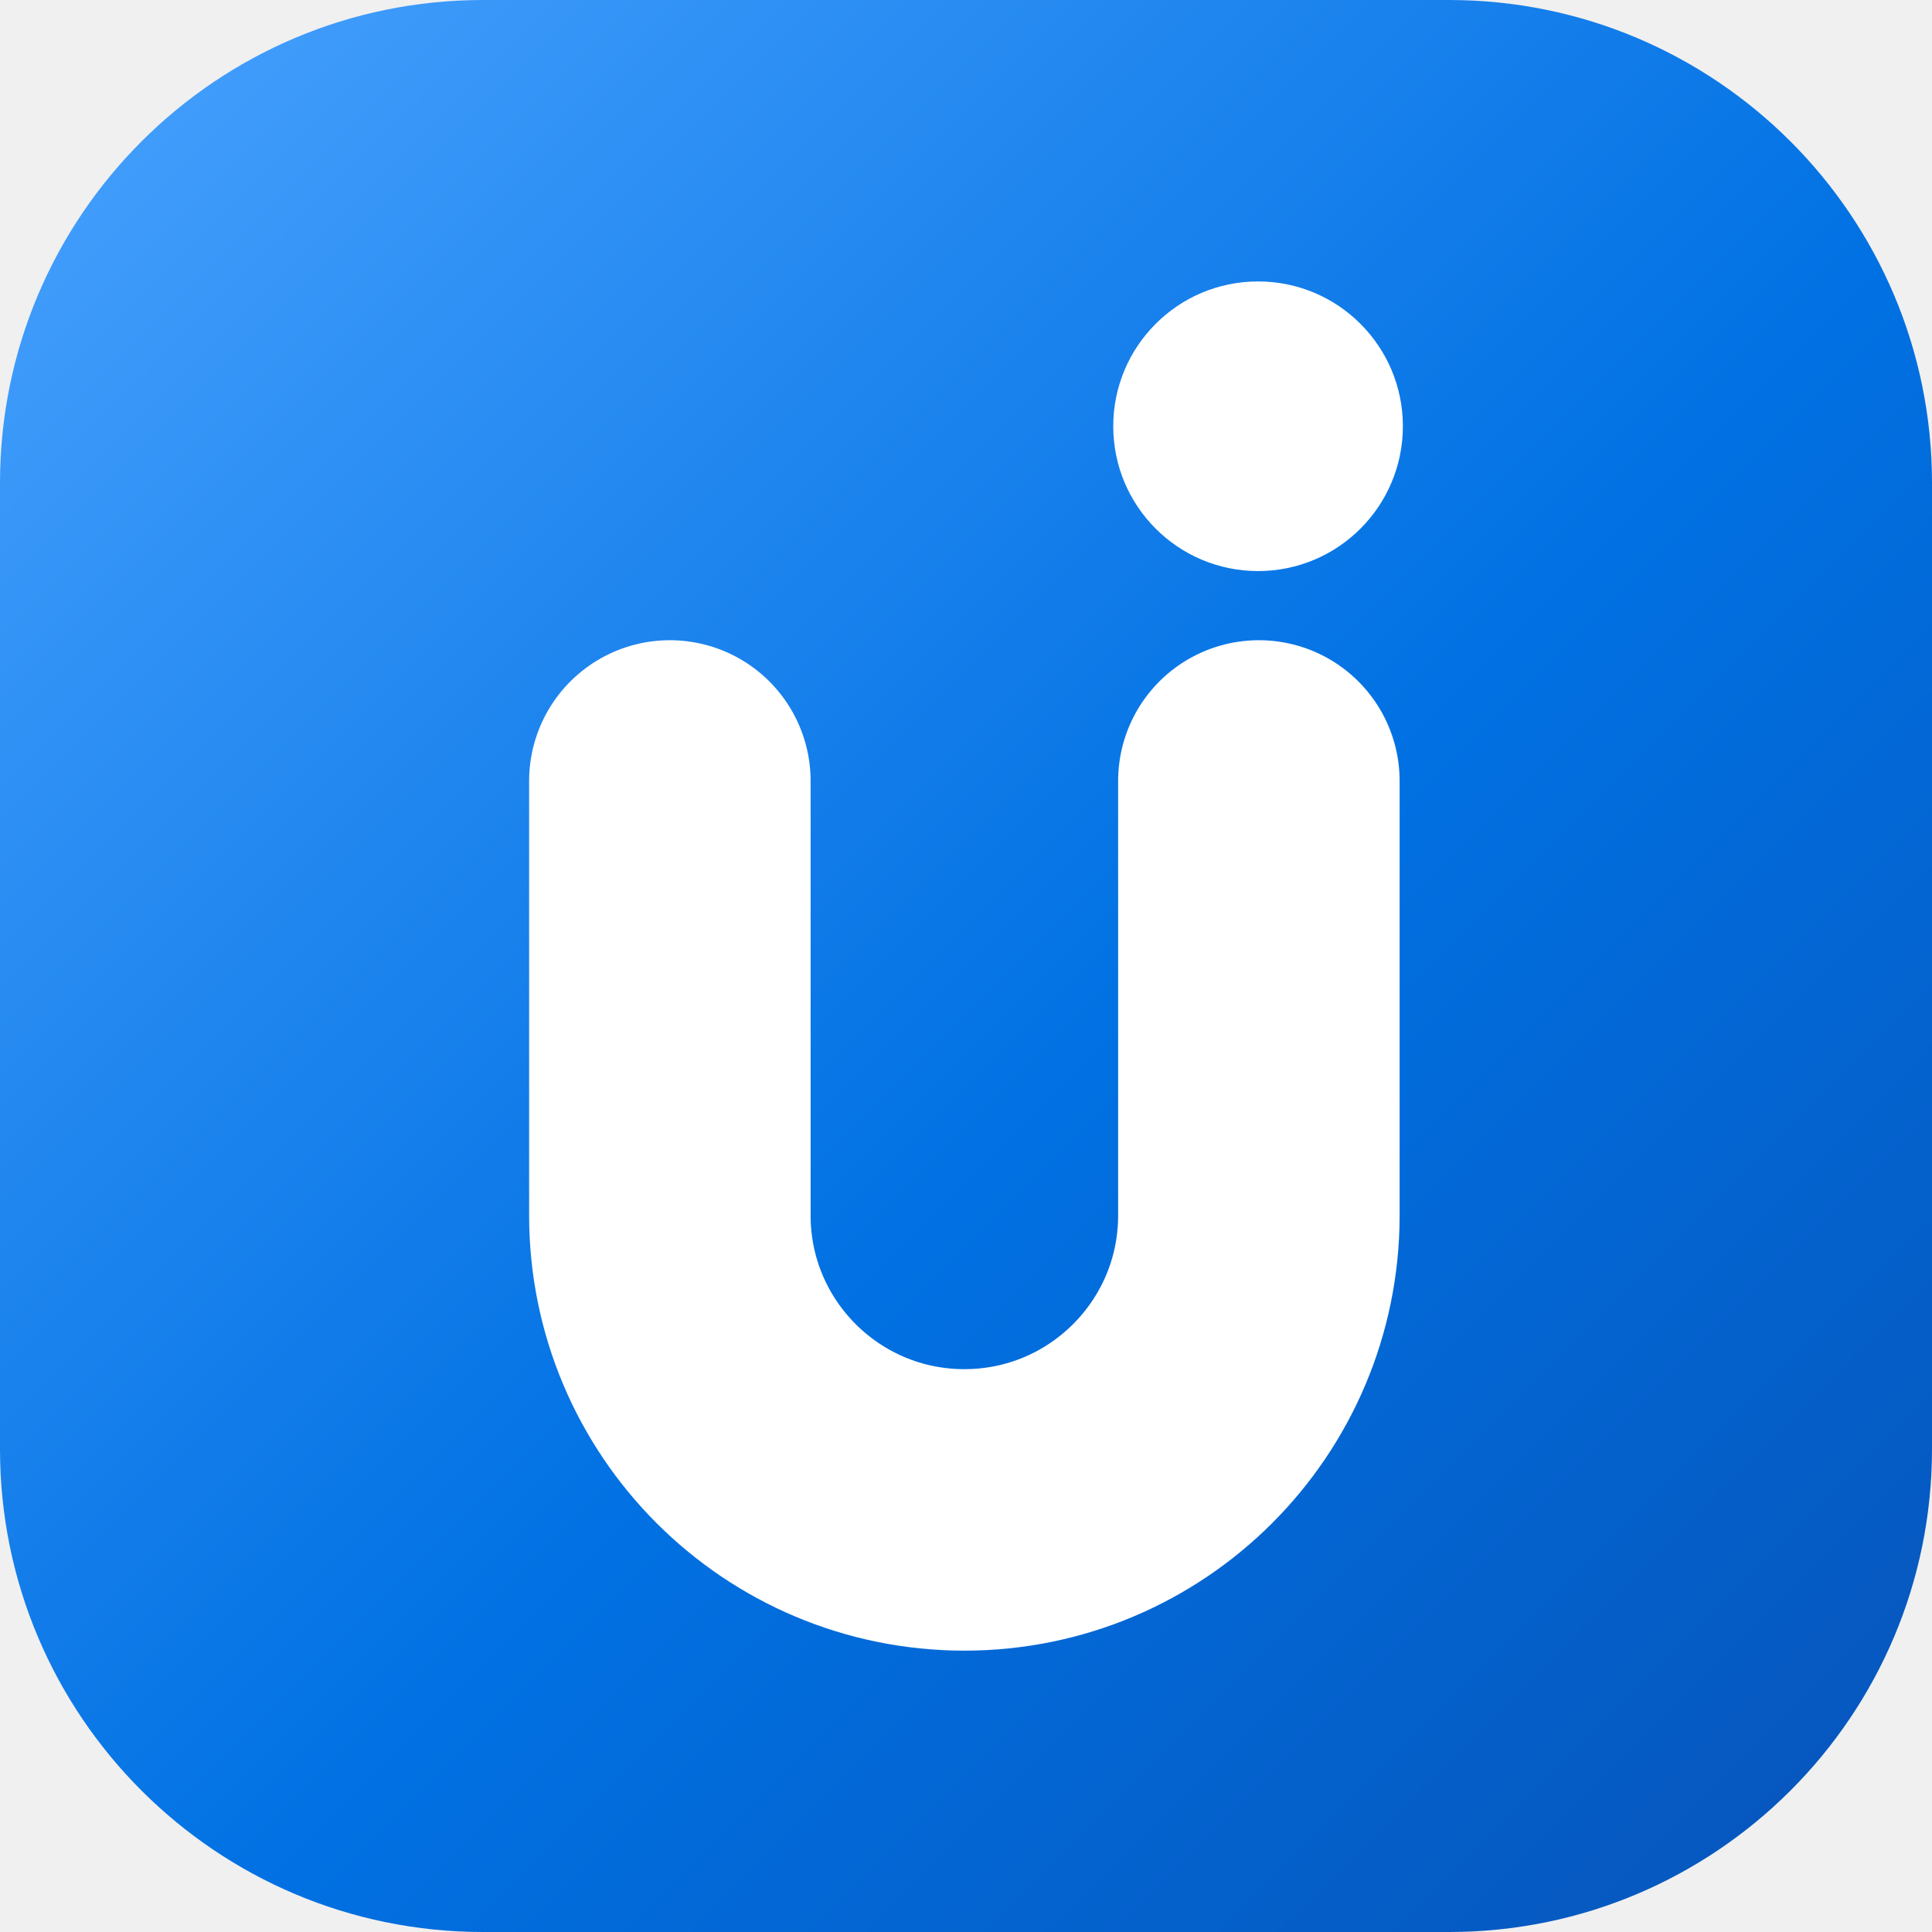
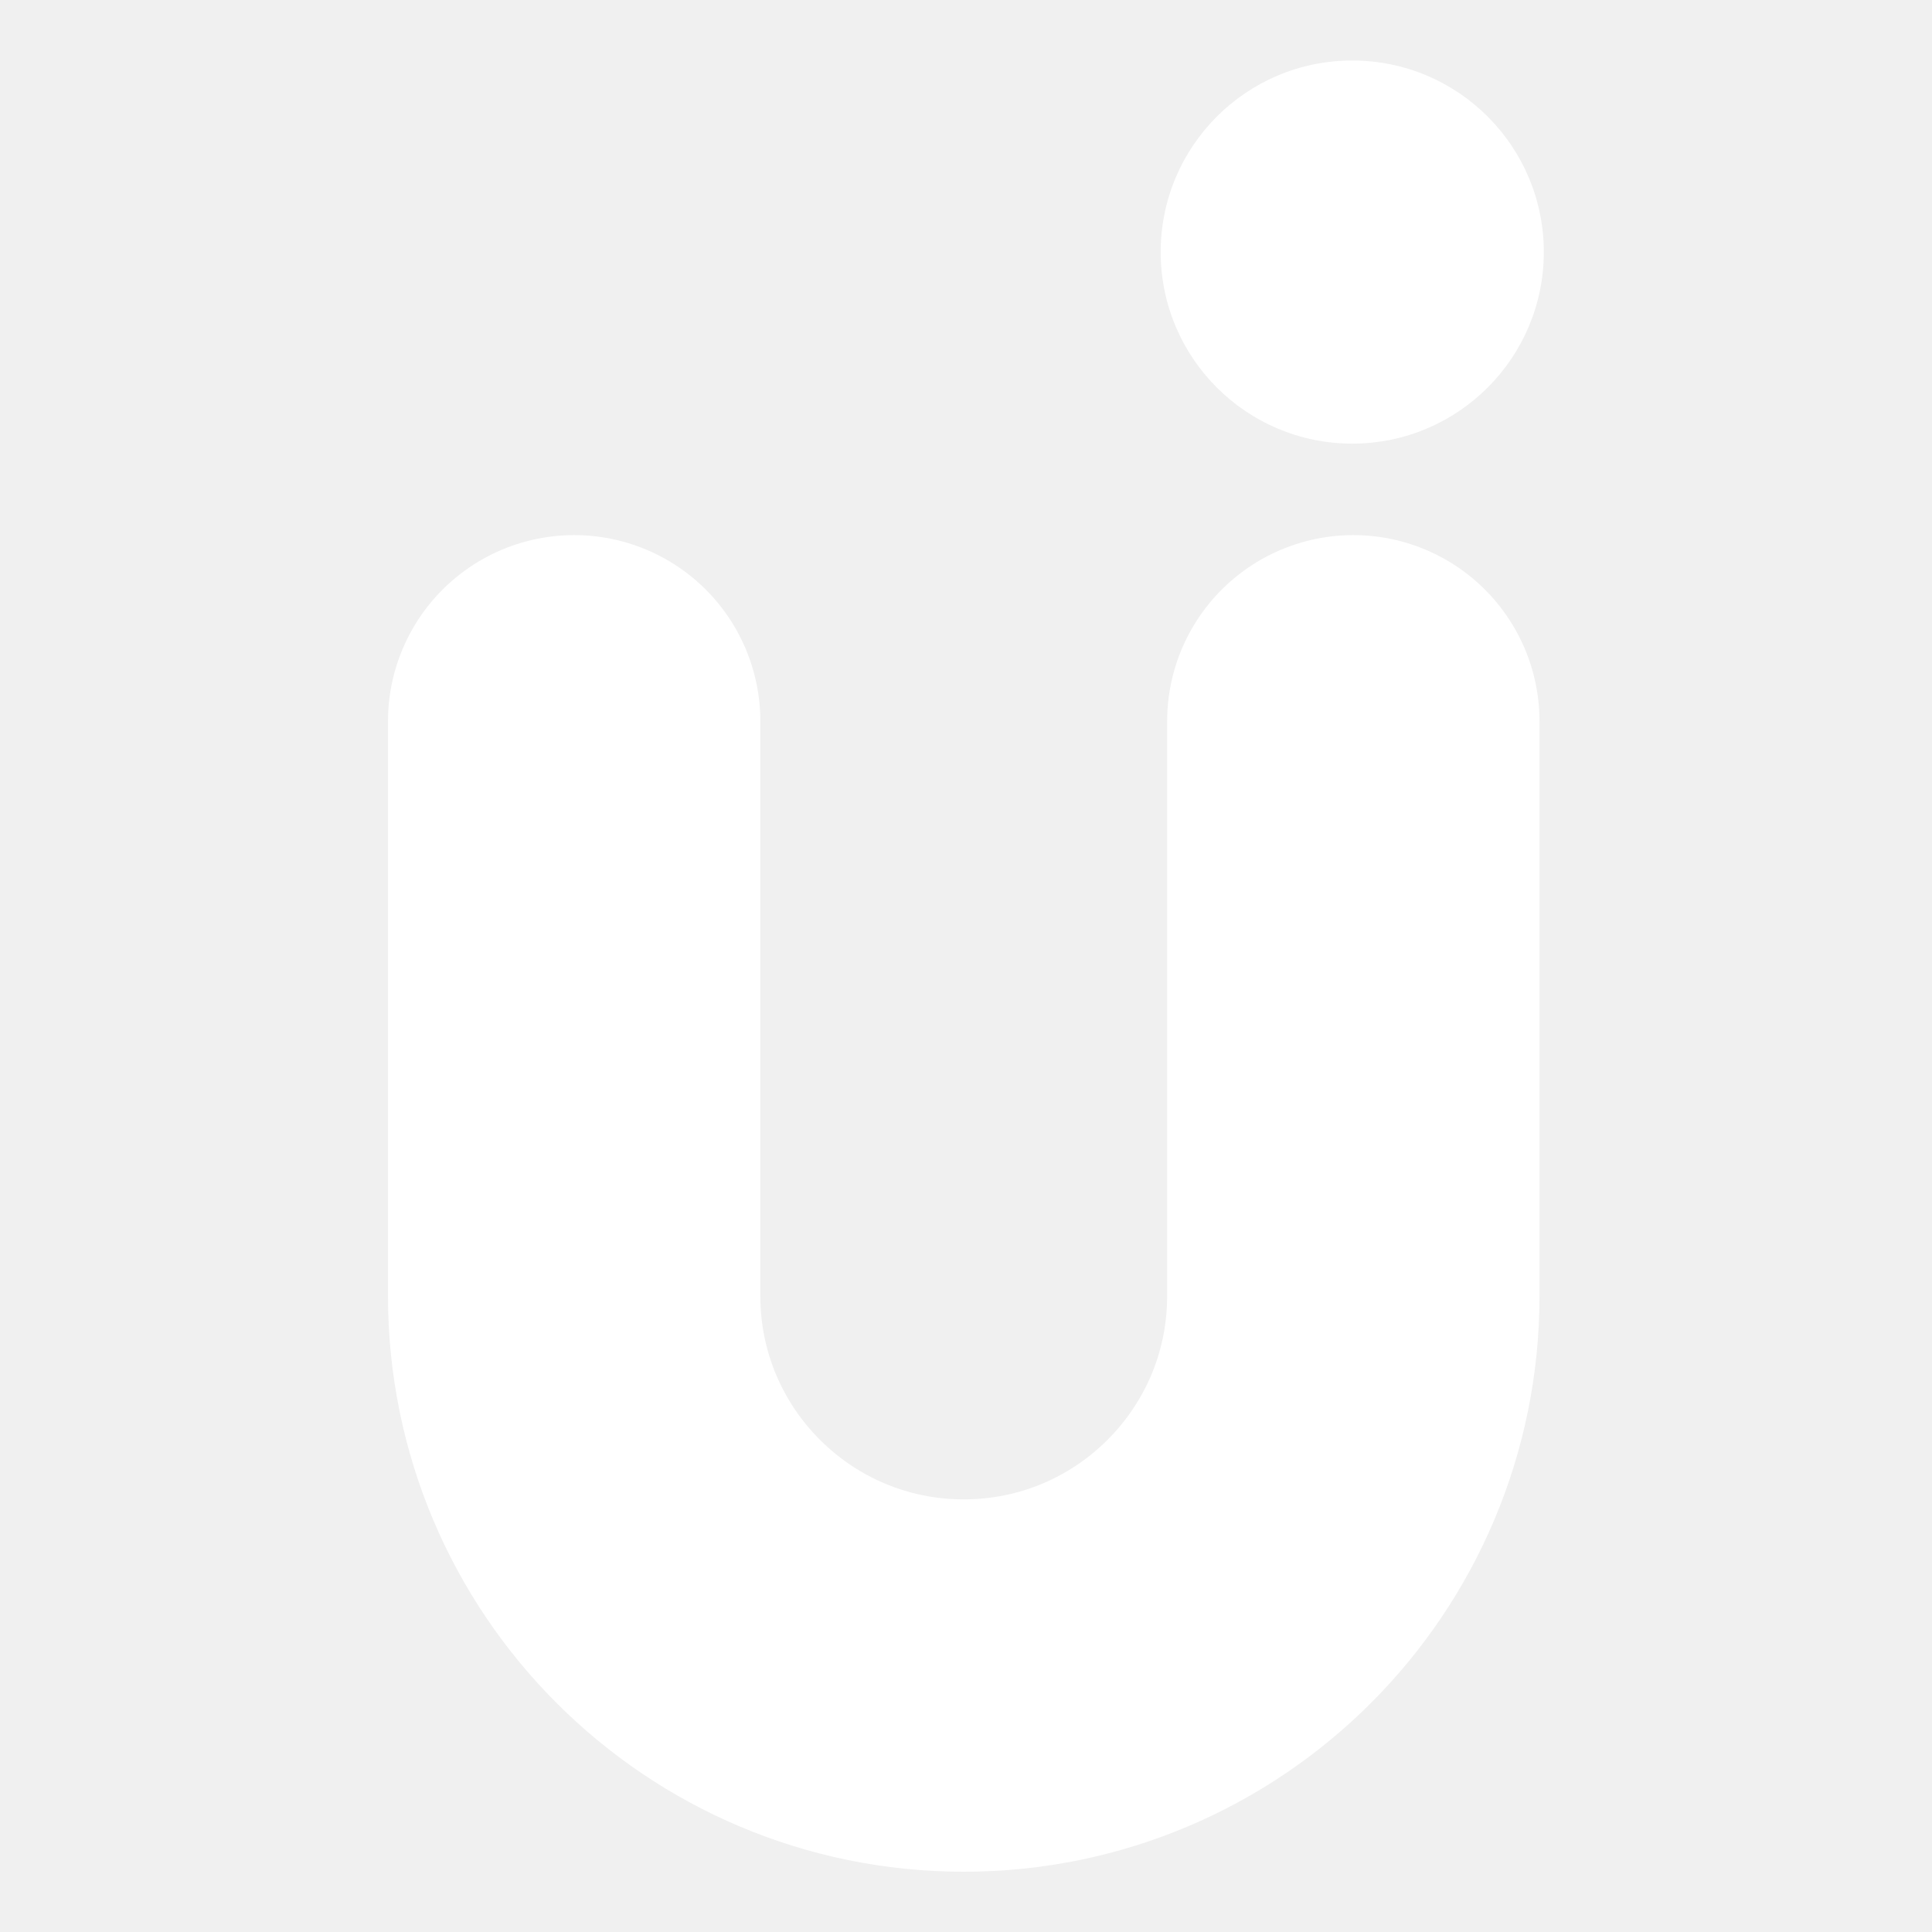
<svg xmlns="http://www.w3.org/2000/svg" viewBox="0 0 64 64">
-   <defs>
-     <linearGradient id="b" x1="0" y1="0" x2="1" y2="1">
-       <stop offset="0" stop-color="#4aa3ff" />
-       <stop offset=".55" stop-color="#0171e3" />
-       <stop offset="1" stop-color="#0753b8" />
-     </linearGradient>
-   </defs>
-   <rect width="64" height="64" rx="16" fill="url(#b)" />
-   <g transform="translate(17.42 8.73) scale(0.0539)">
+   <g transform="translate(12.71 1.22) scale(0.0713)">
    <path d="M88.5 318V585a181 181 0 0 0 362 0V318" fill="none" stroke="#fff" stroke-width="173" stroke-linecap="round" />
    <circle cx="450" cy="100" r="89" fill="#fff" />
  </g>
</svg>
